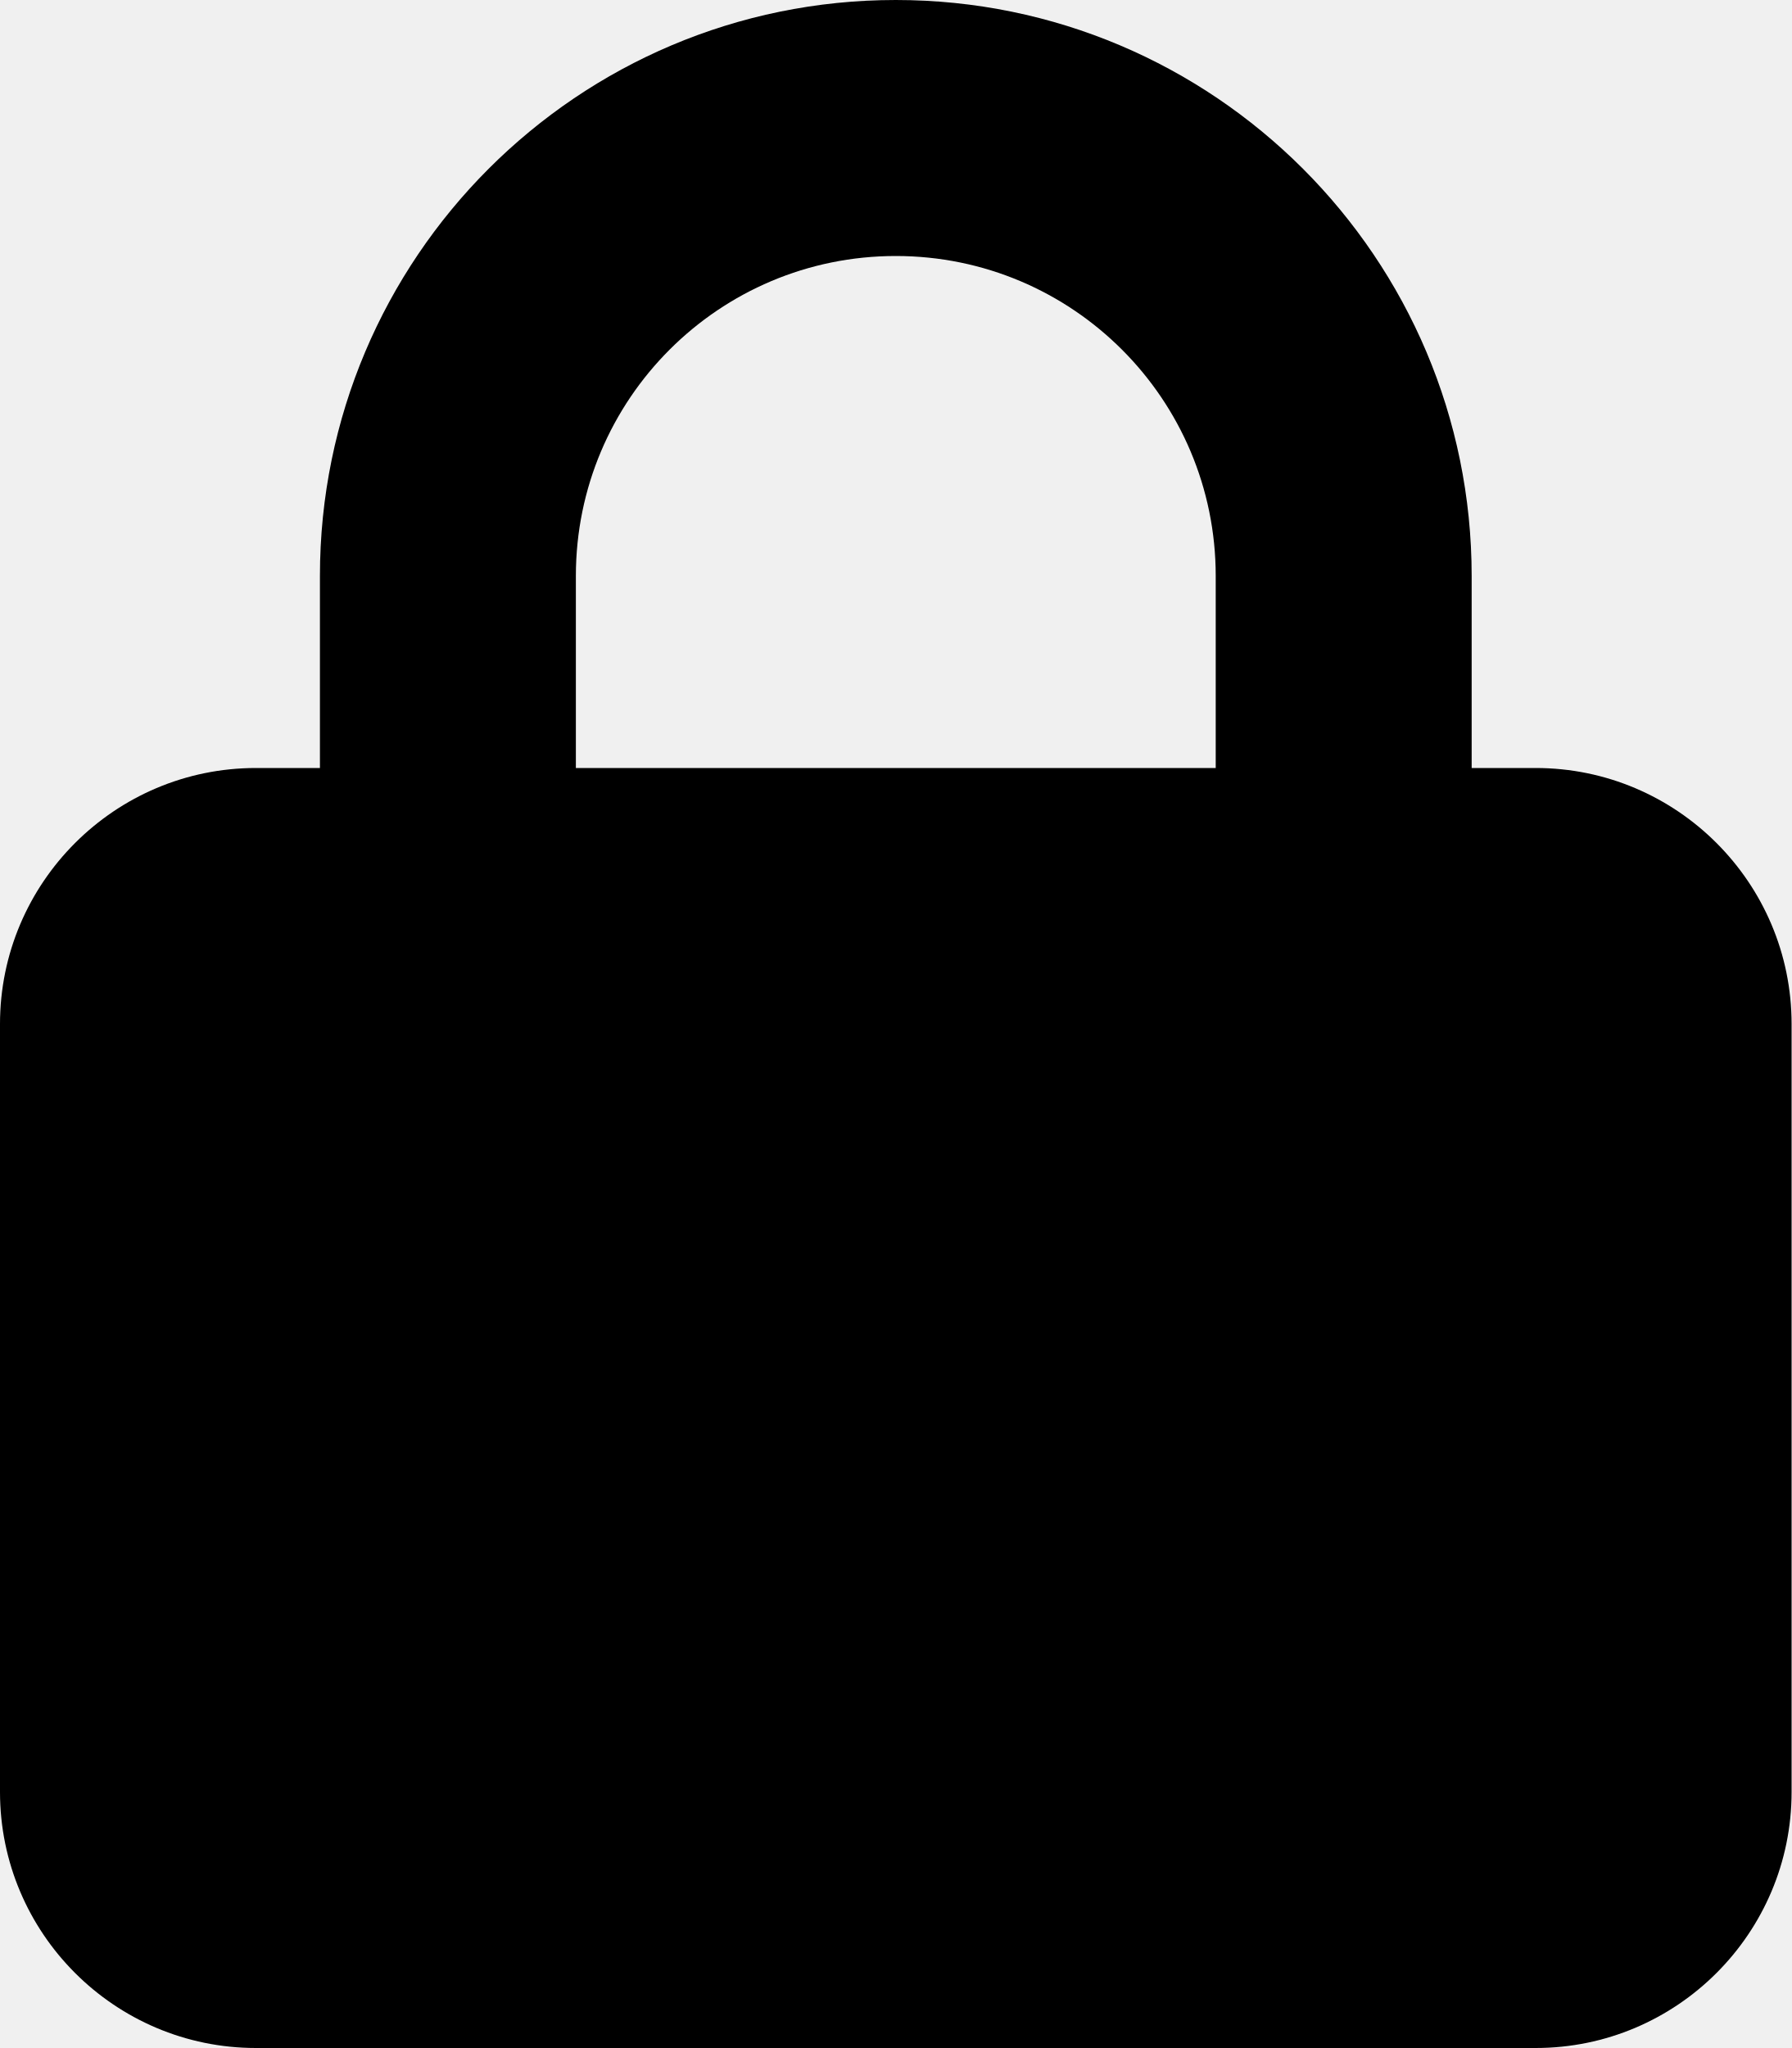
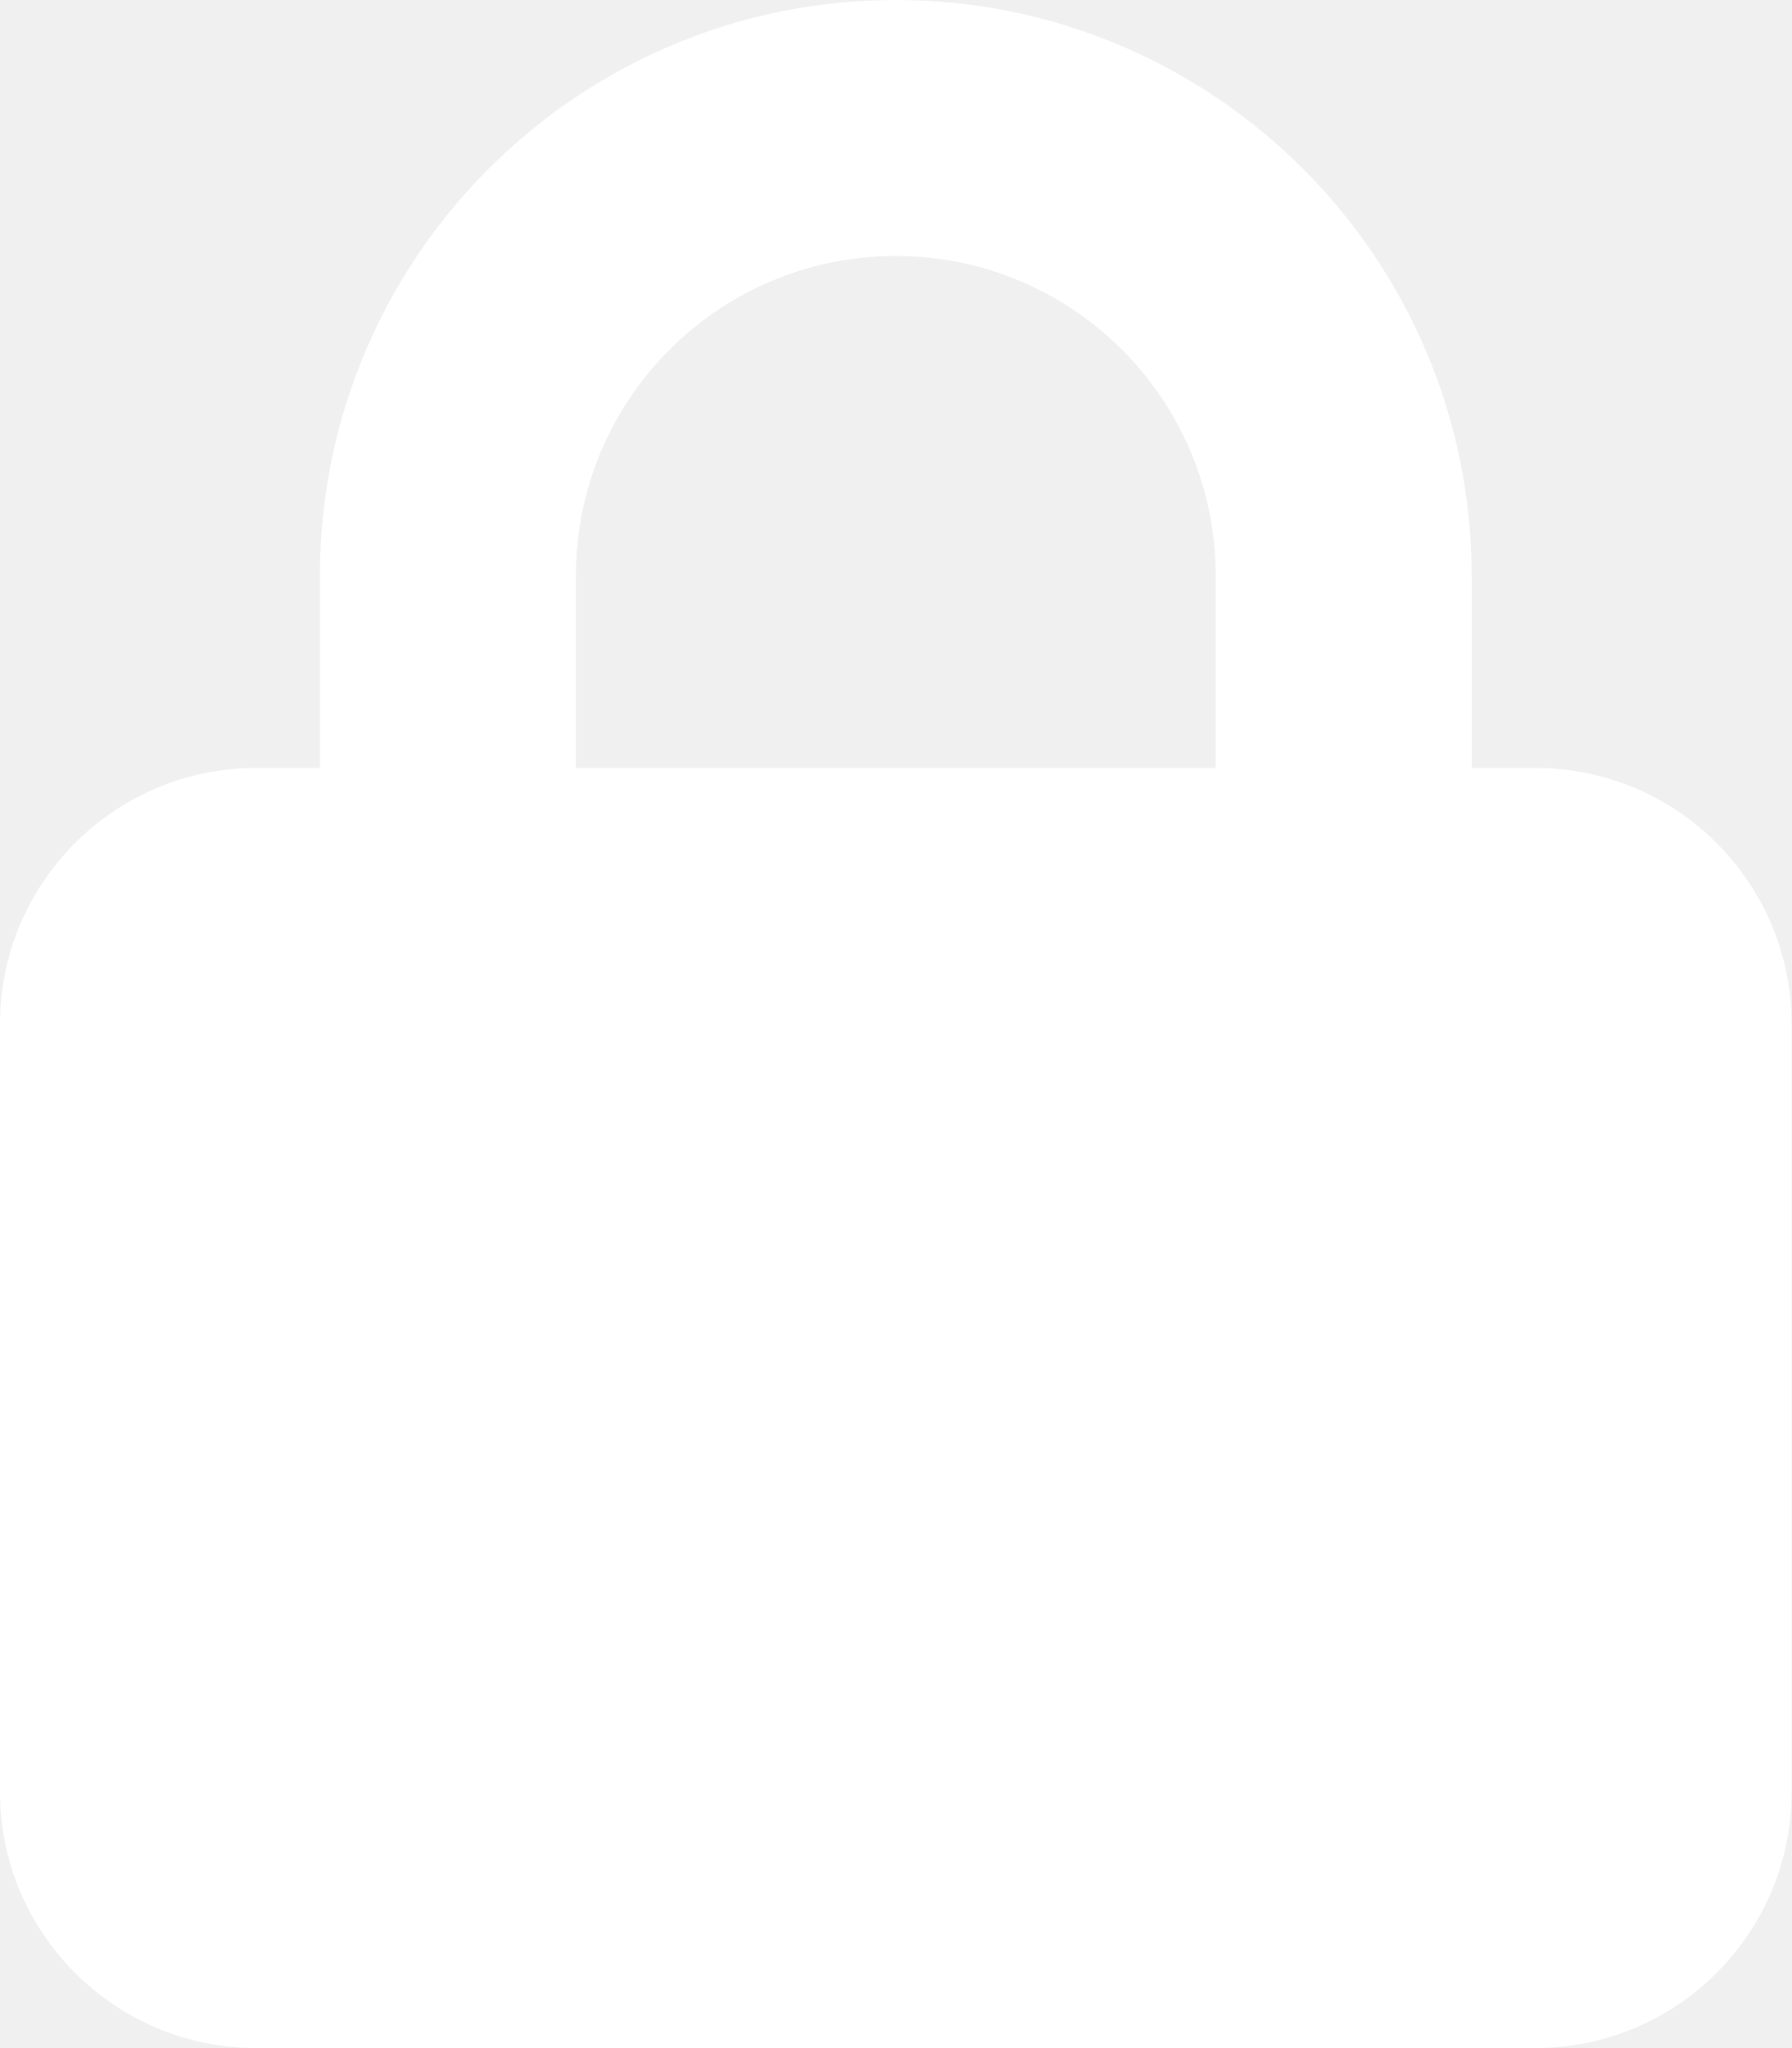
<svg xmlns="http://www.w3.org/2000/svg" height="1em" viewBox="0 0 448 512">
+   <style>svg{fill:#ffffff}</style>
  <path d="M144 144v48H304V144c0-44.2-35.8-80-80-80s-80 35.8-80 80zM80 192V144C80 64.5 144.5 0 224 0s144 64.5 144 144v48h16c35.3 0 64 28.7 64 64V448c0 35.3-28.7 64-64 64H64c-35.3 0-64-28.7-64-64V256c0-35.3 28.7-64 64-64H80z" />
</svg>
